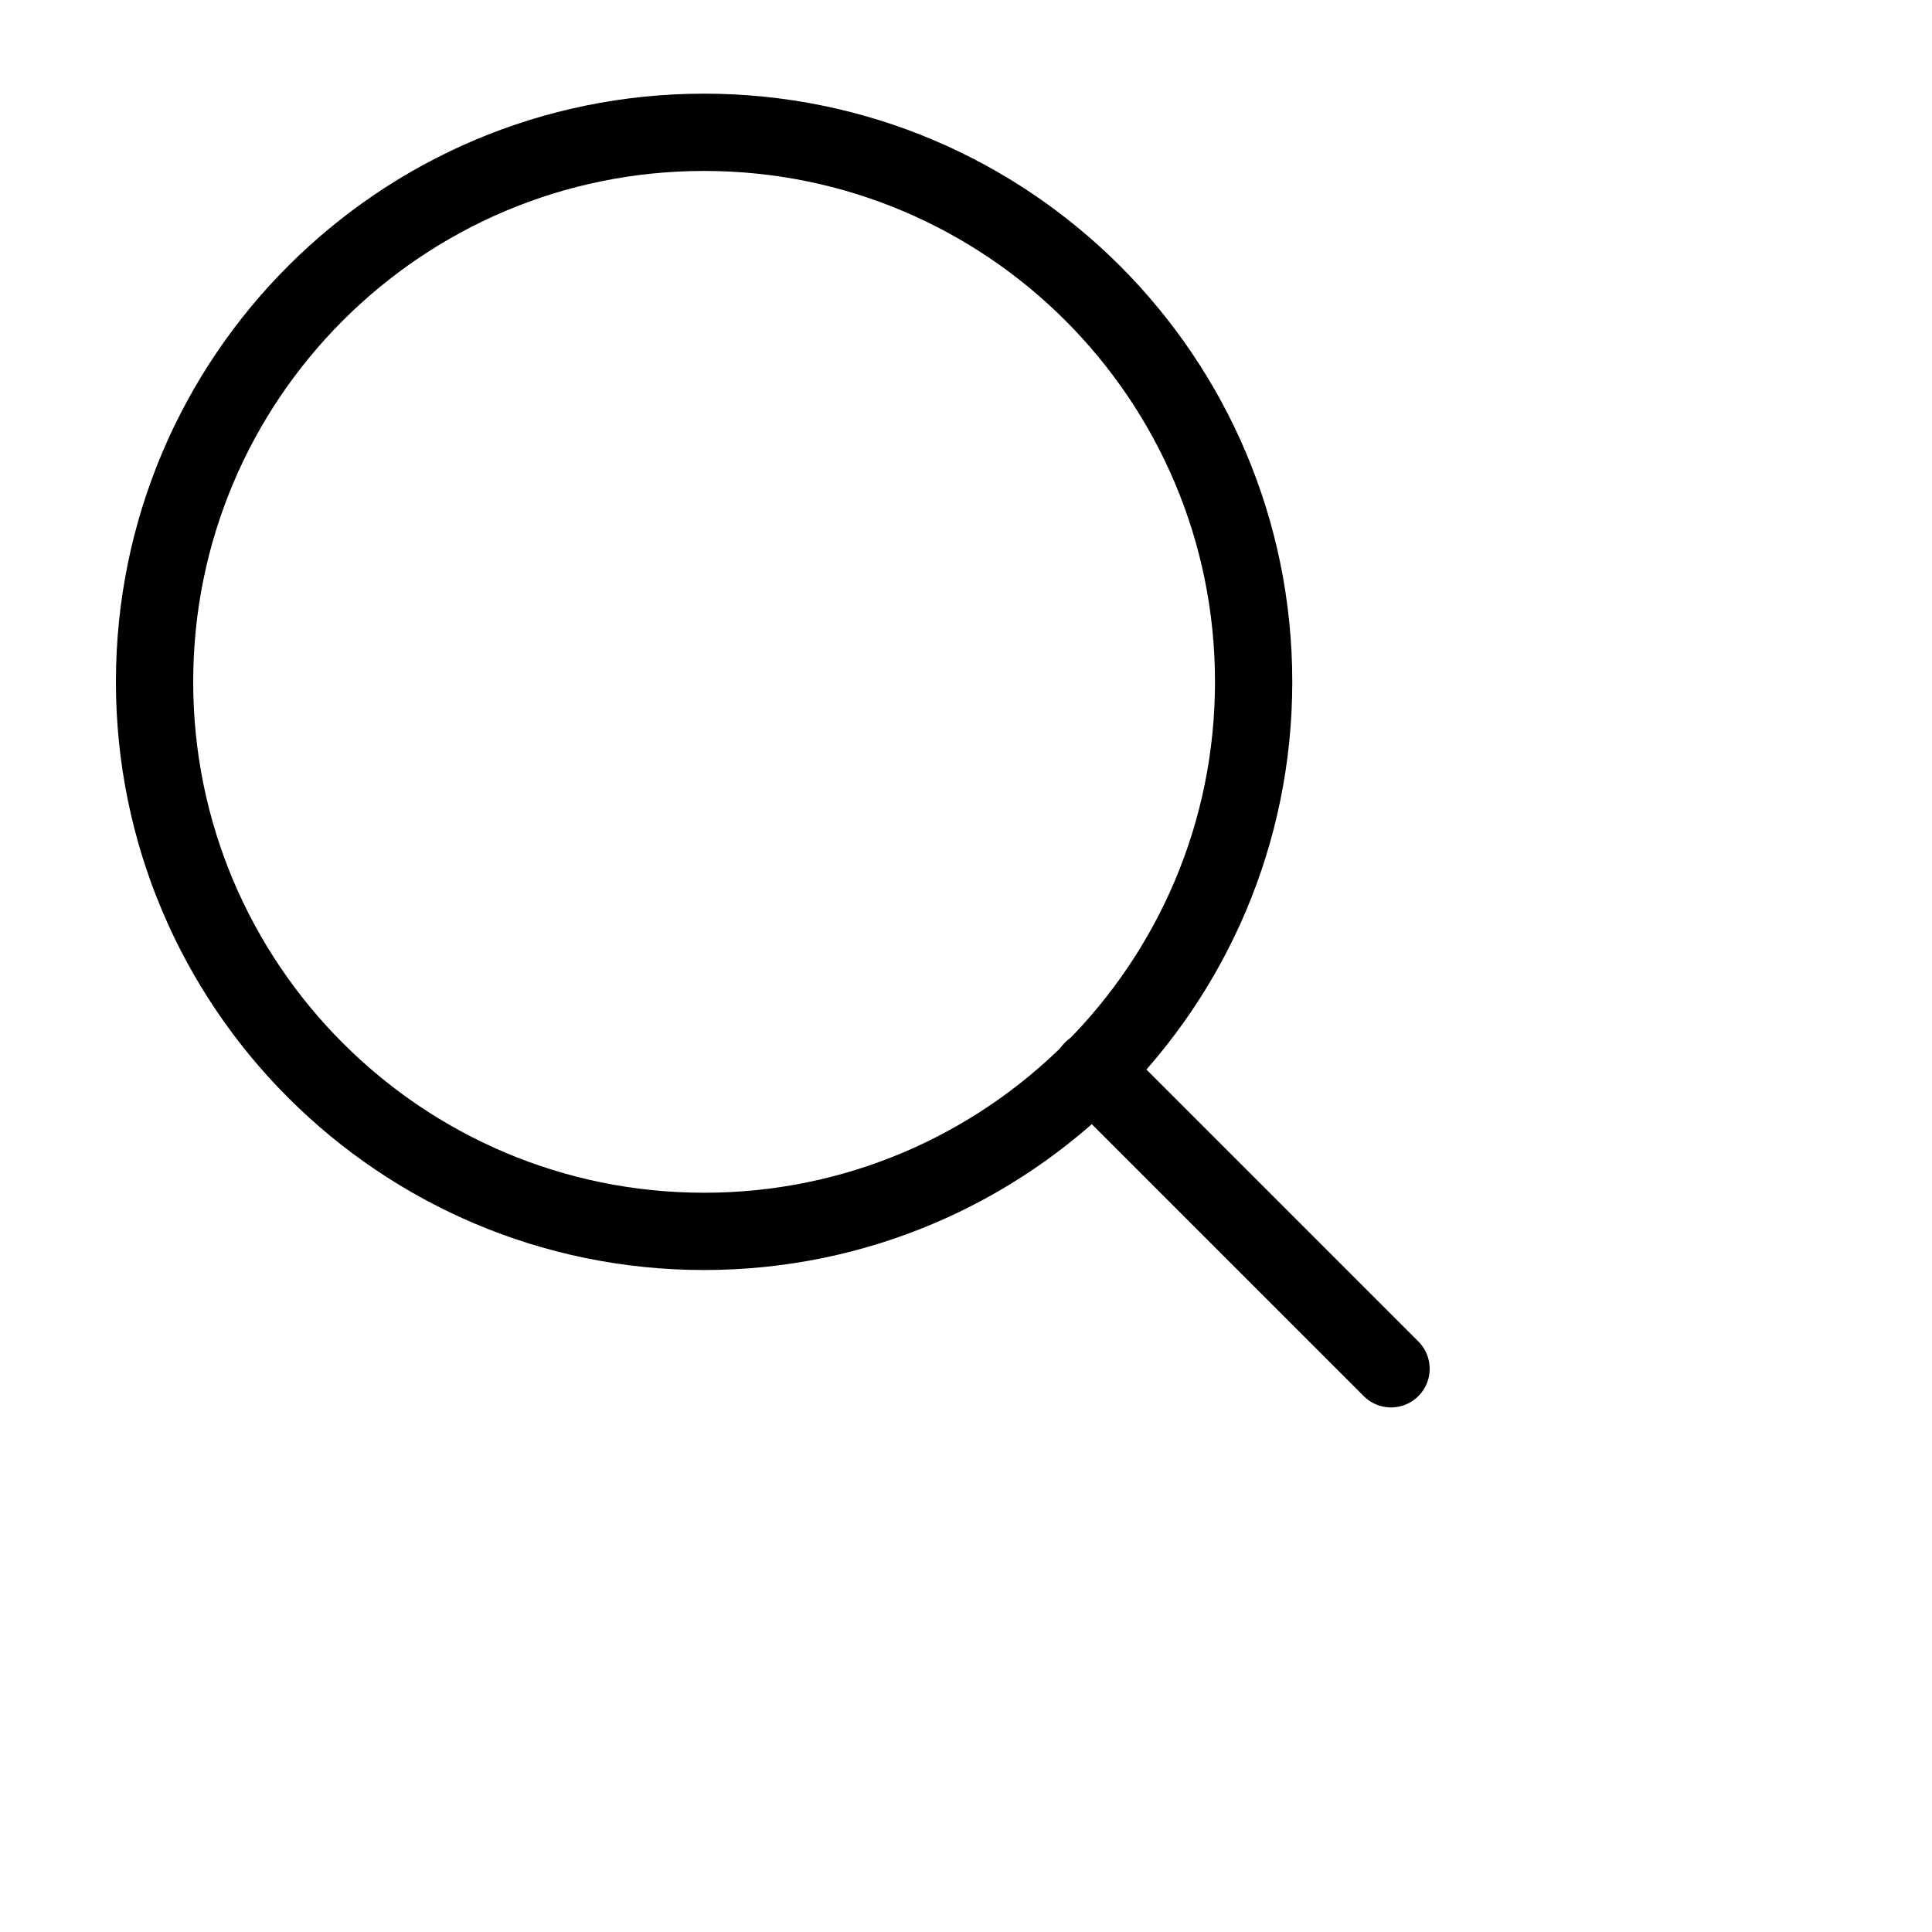
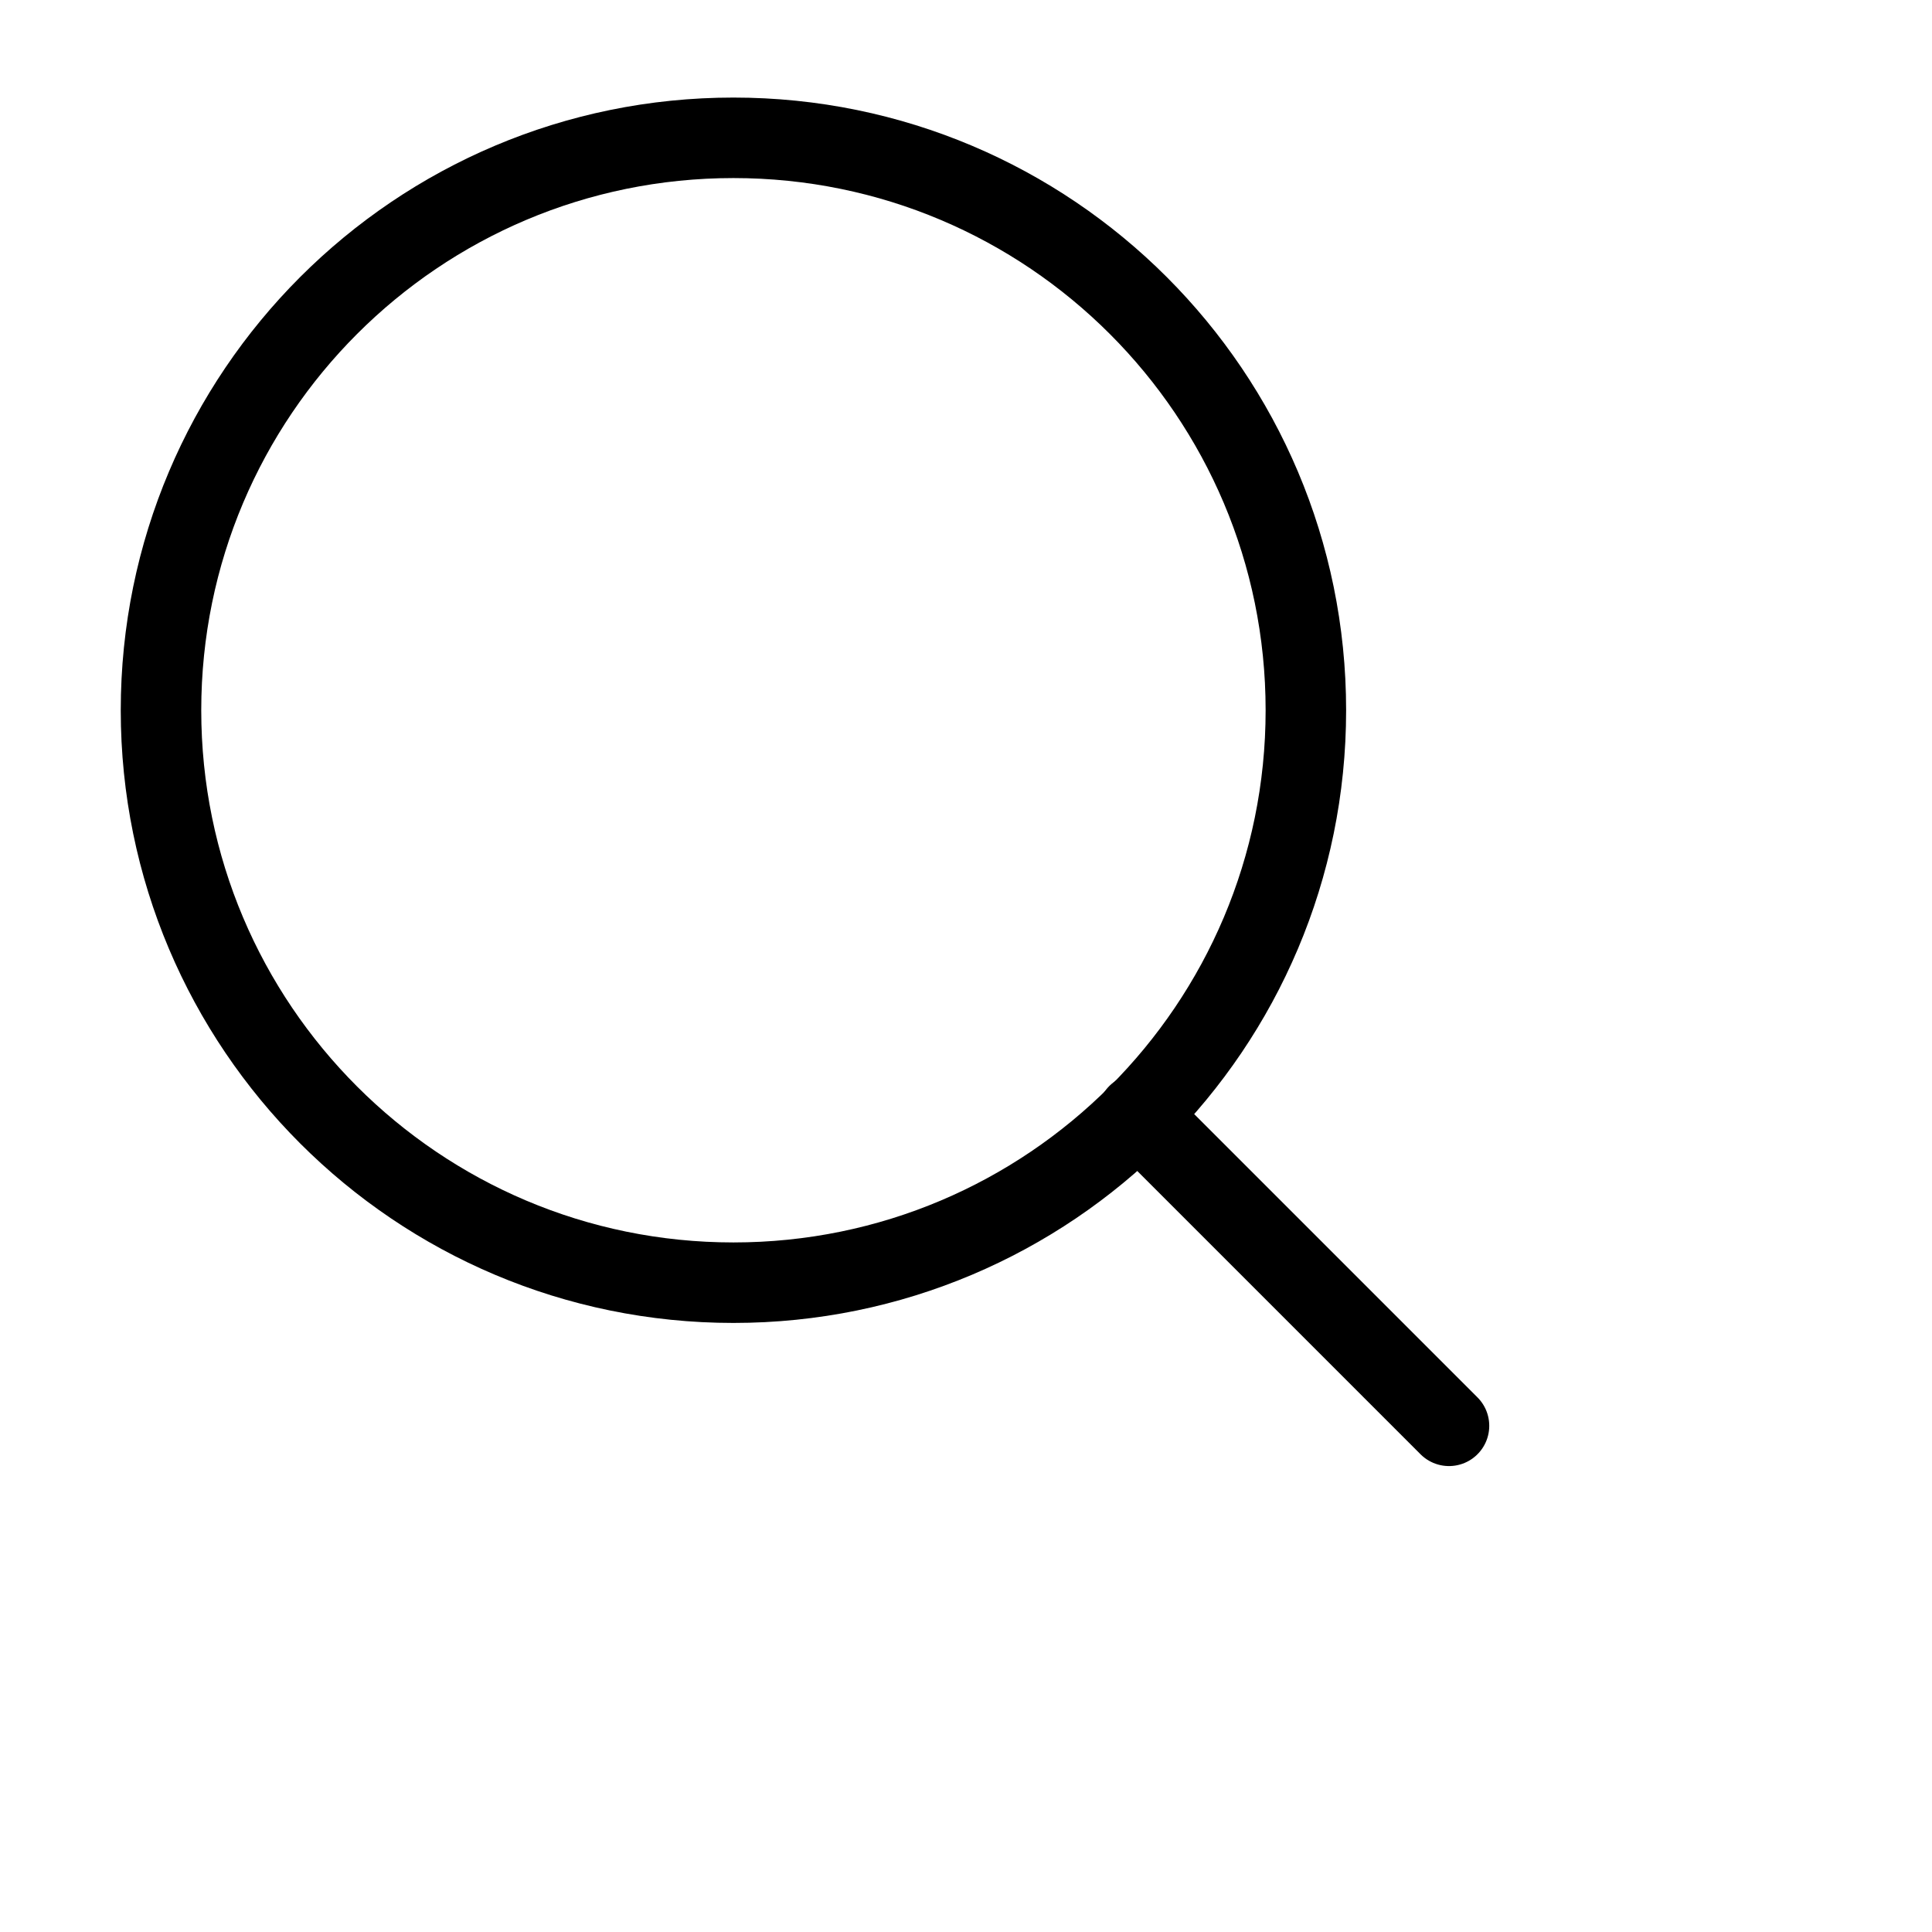
- <svg xmlns="http://www.w3.org/2000/svg" width="25" height="25" viewBox="0 0 25 25" fill="none">
+ <svg xmlns="http://www.w3.org/2000/svg" width="25" height="25" viewBox="0 0 24 24" fill="none">
  <path d="M9.111 15.934C13.039 15.934 16.222 12.75 16.222 8.823C16.222 4.895 13.039 1.712 9.111 1.712C5.184 1.712 2 4.895 2 8.823C2 12.75 5.184 15.934 9.111 15.934Z" stroke="#000000" stroke-linecap="round" stroke-linejoin="round" />
  <path d="M18 17.712L14.133 13.845" stroke="#000000" stroke-linecap="round" stroke-linejoin="round" />
</svg>
